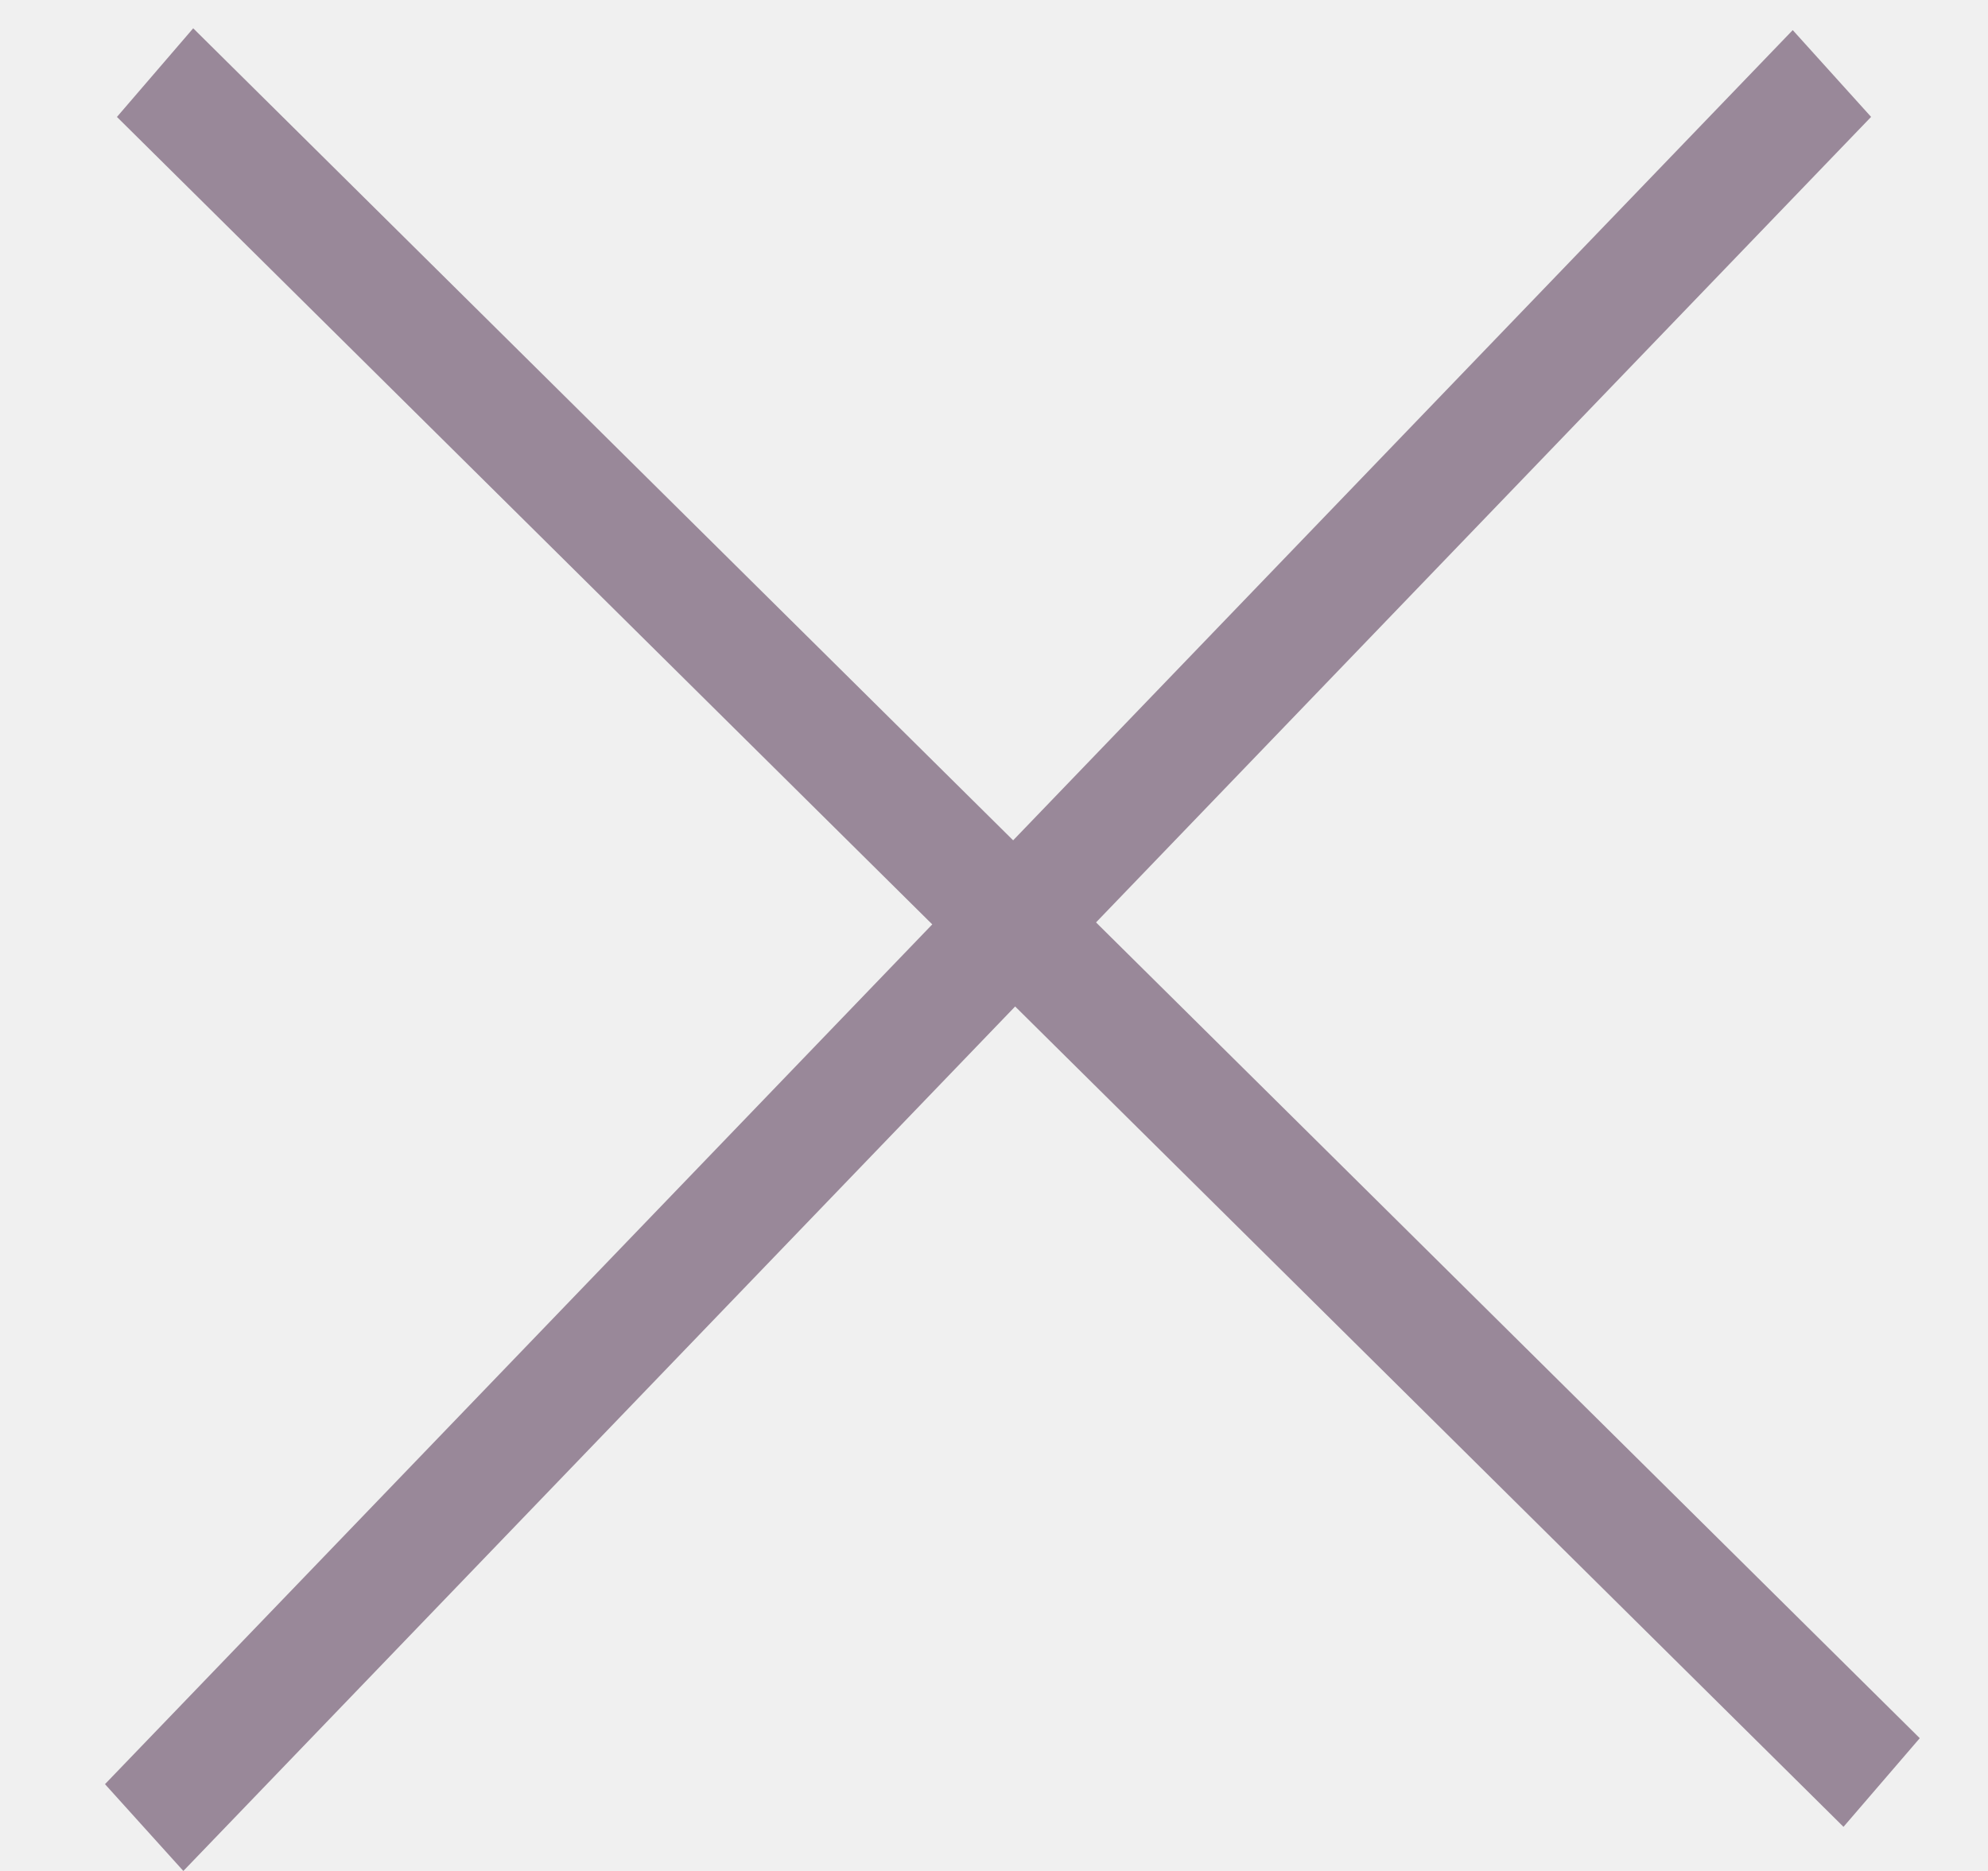
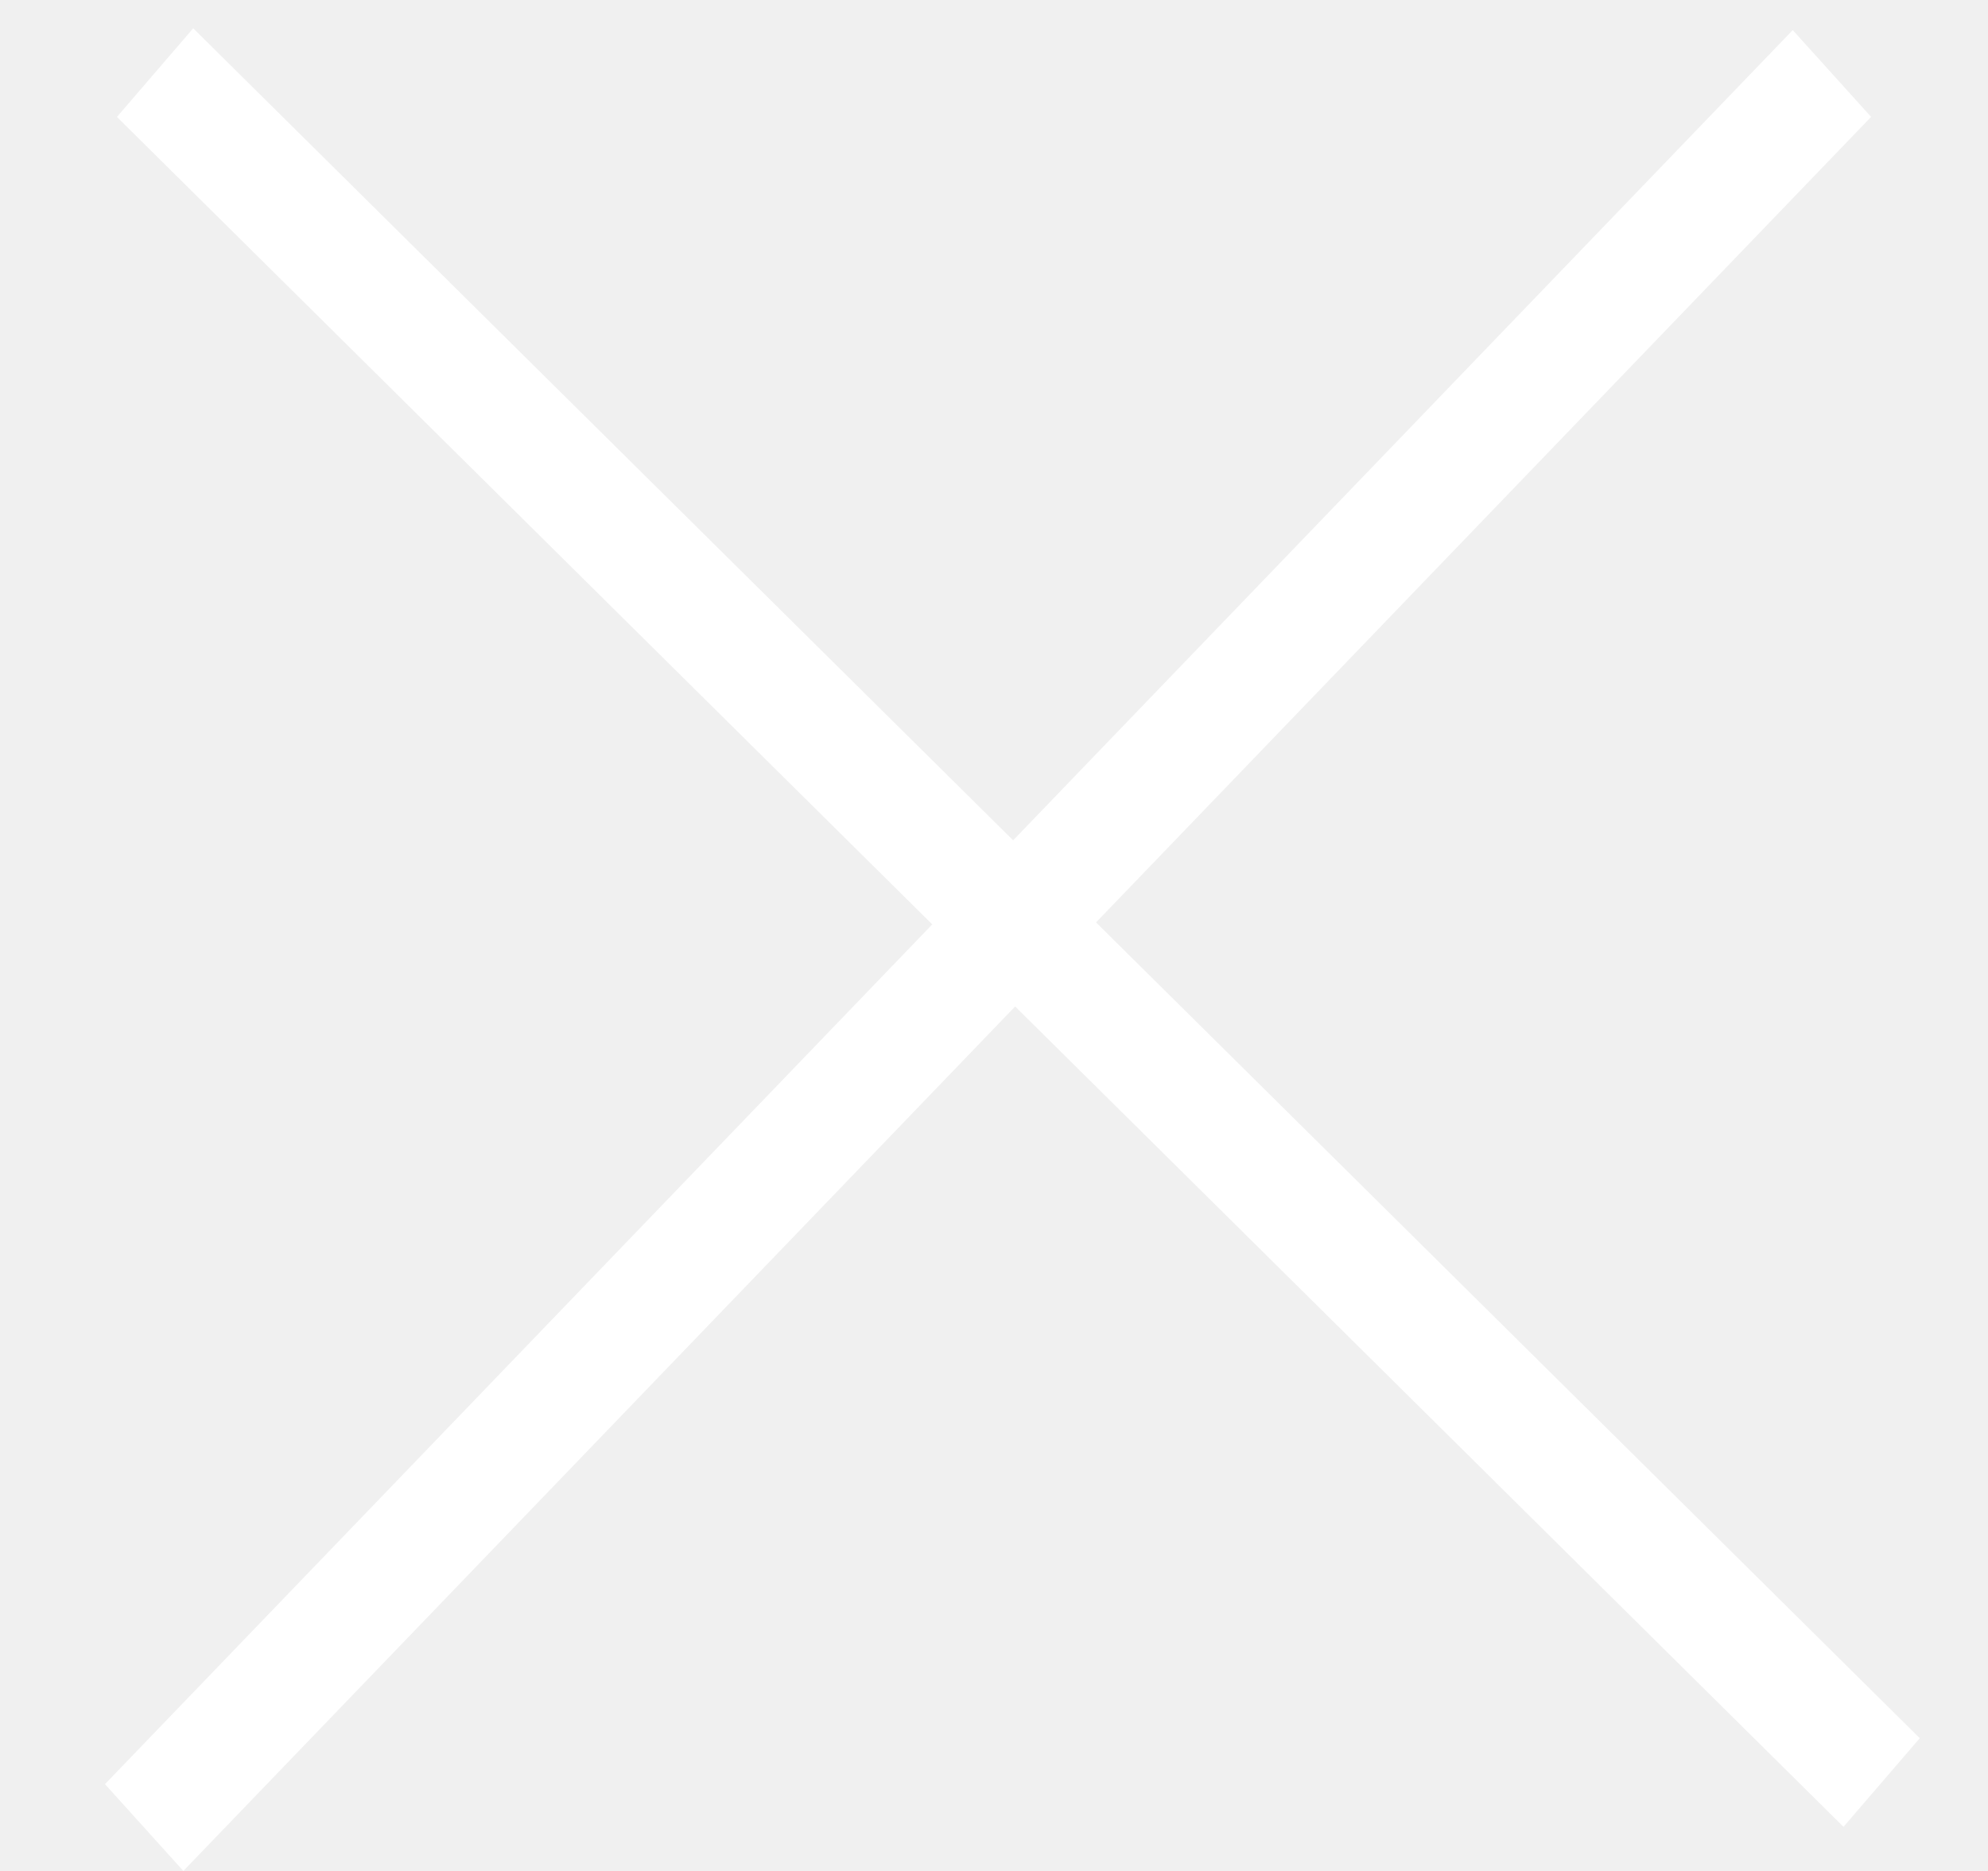
- <svg xmlns="http://www.w3.org/2000/svg" width="17" height="16" viewBox="0 0 17 16" fill="none">
-   <line y1="-0.5" x2="20.78" y2="-0.5" transform="matrix(0.710506 0.703691 -0.65218 0.758064 1 1)" stroke="#998899" />
-   <line y1="-0.5" x2="20.816" y2="-0.5" transform="matrix(0.693335 -0.720616 0.670126 0.742247 1.56787 16)" stroke="#998899" />
+ <svg xmlns="http://www.w3.org/2000/svg" width="17" height="16" viewBox="0 0 17 16" fill="white">
+   <line y1="-0.5" x2="20.78" y2="-0.5" transform="matrix(0.710506 0.703691 -0.65218 0.758064 1 1)" stroke="white" />
+   <line y1="-0.5" x2="20.816" y2="-0.5" transform="matrix(0.693335 -0.720616 0.670126 0.742247 1.56787 16)" stroke="white" />
</svg>
